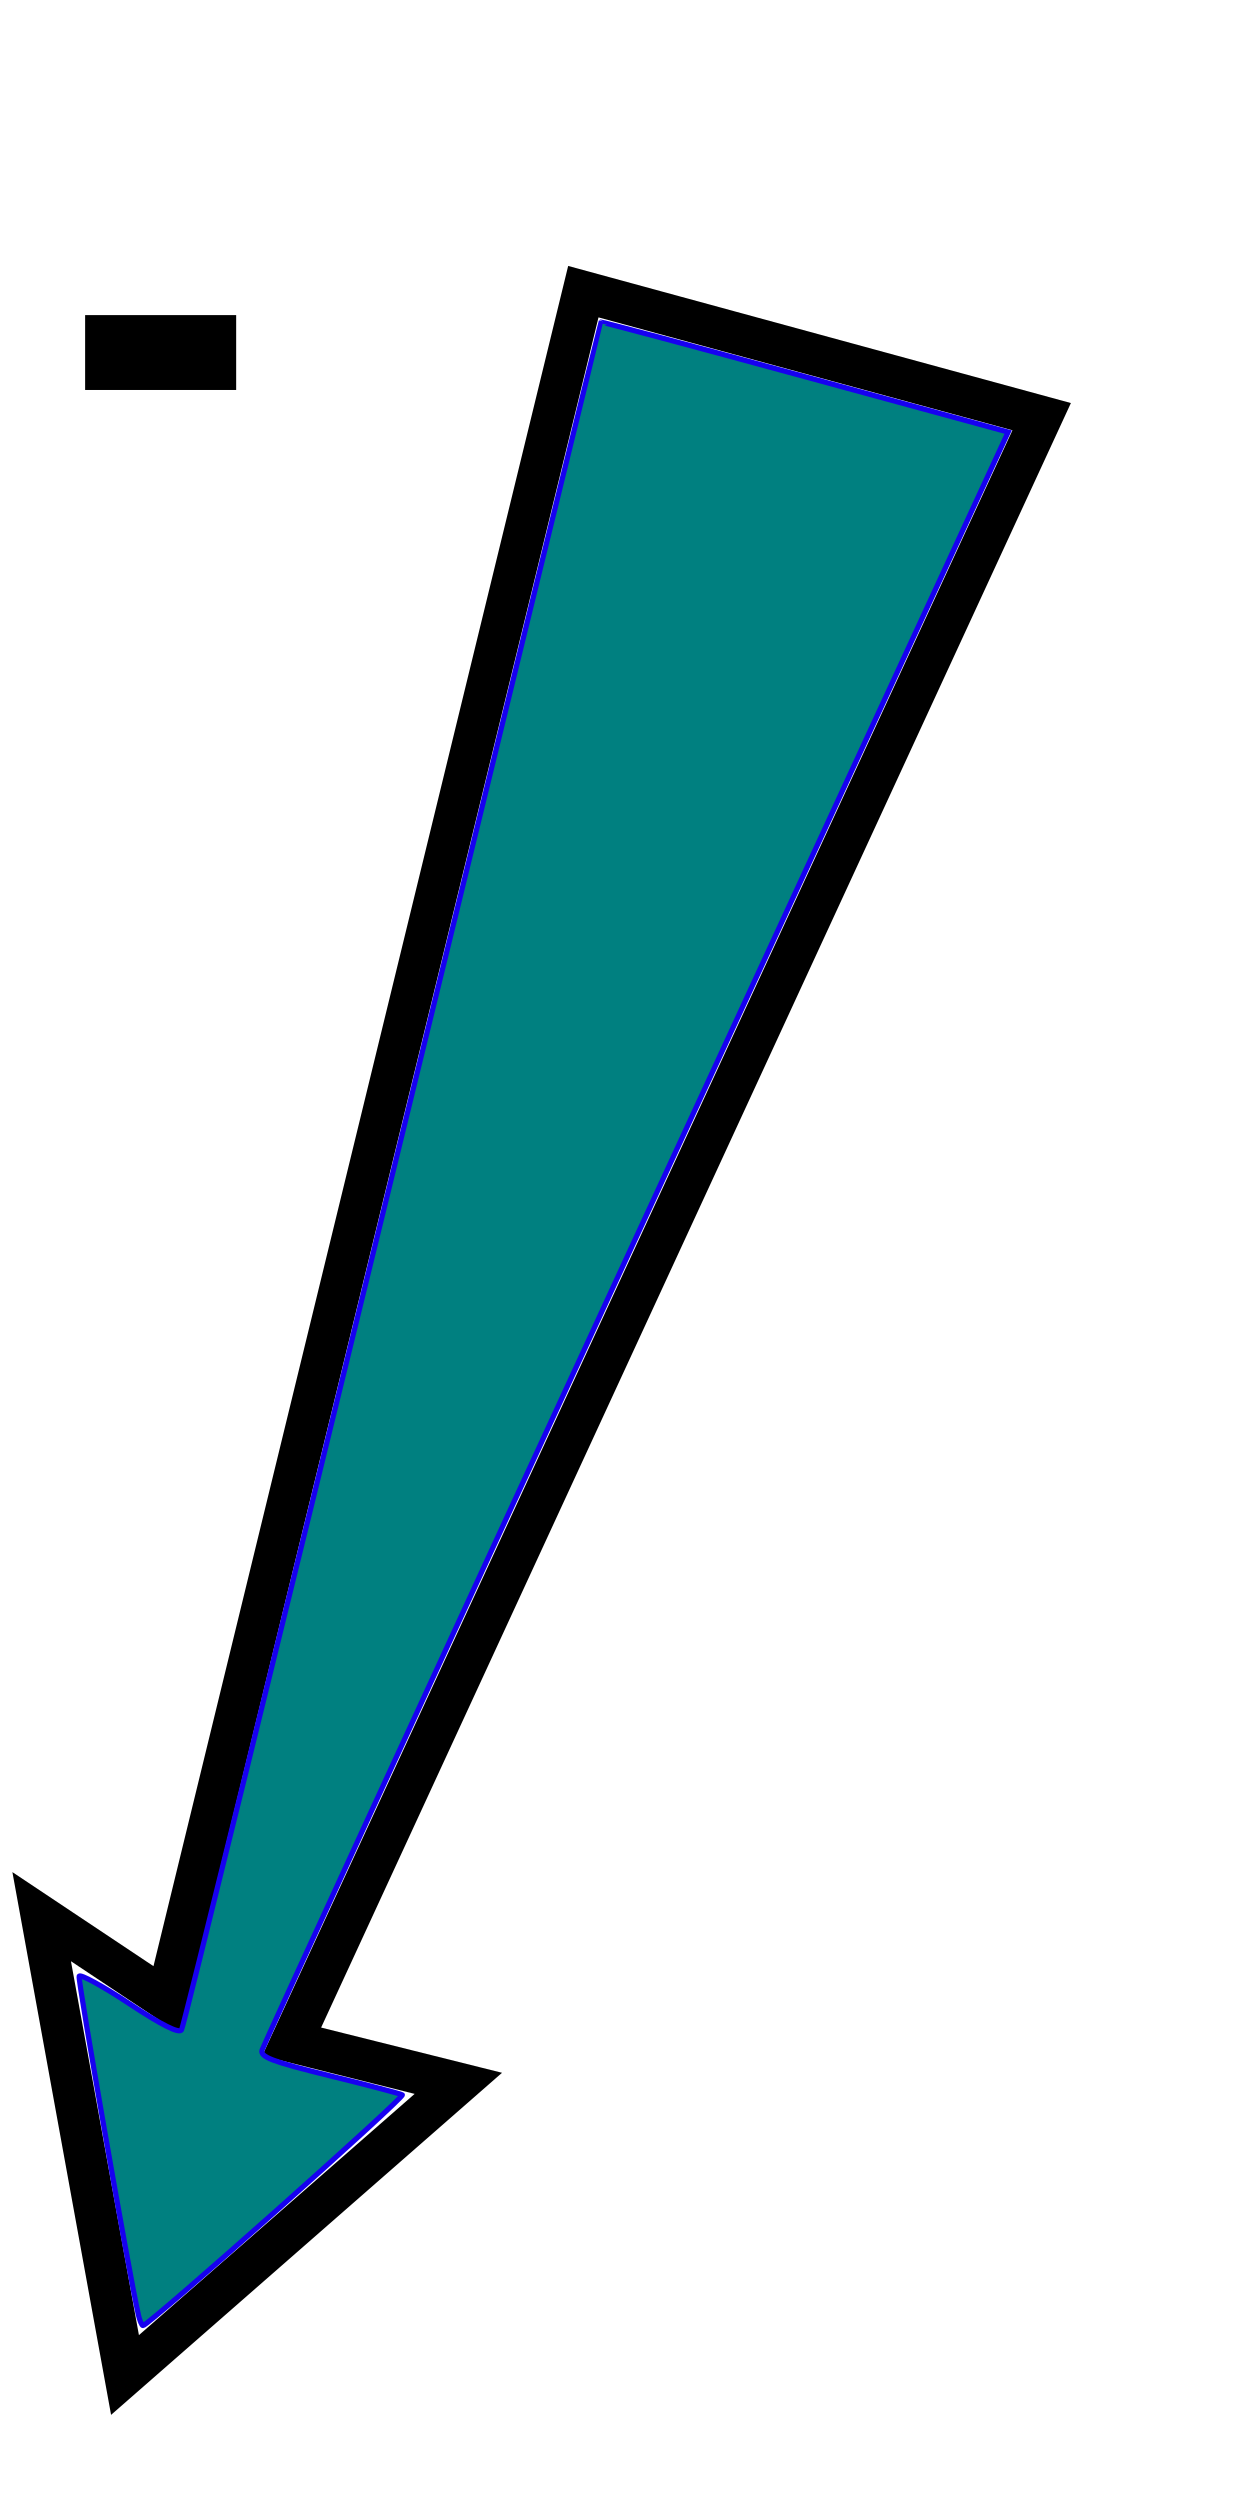
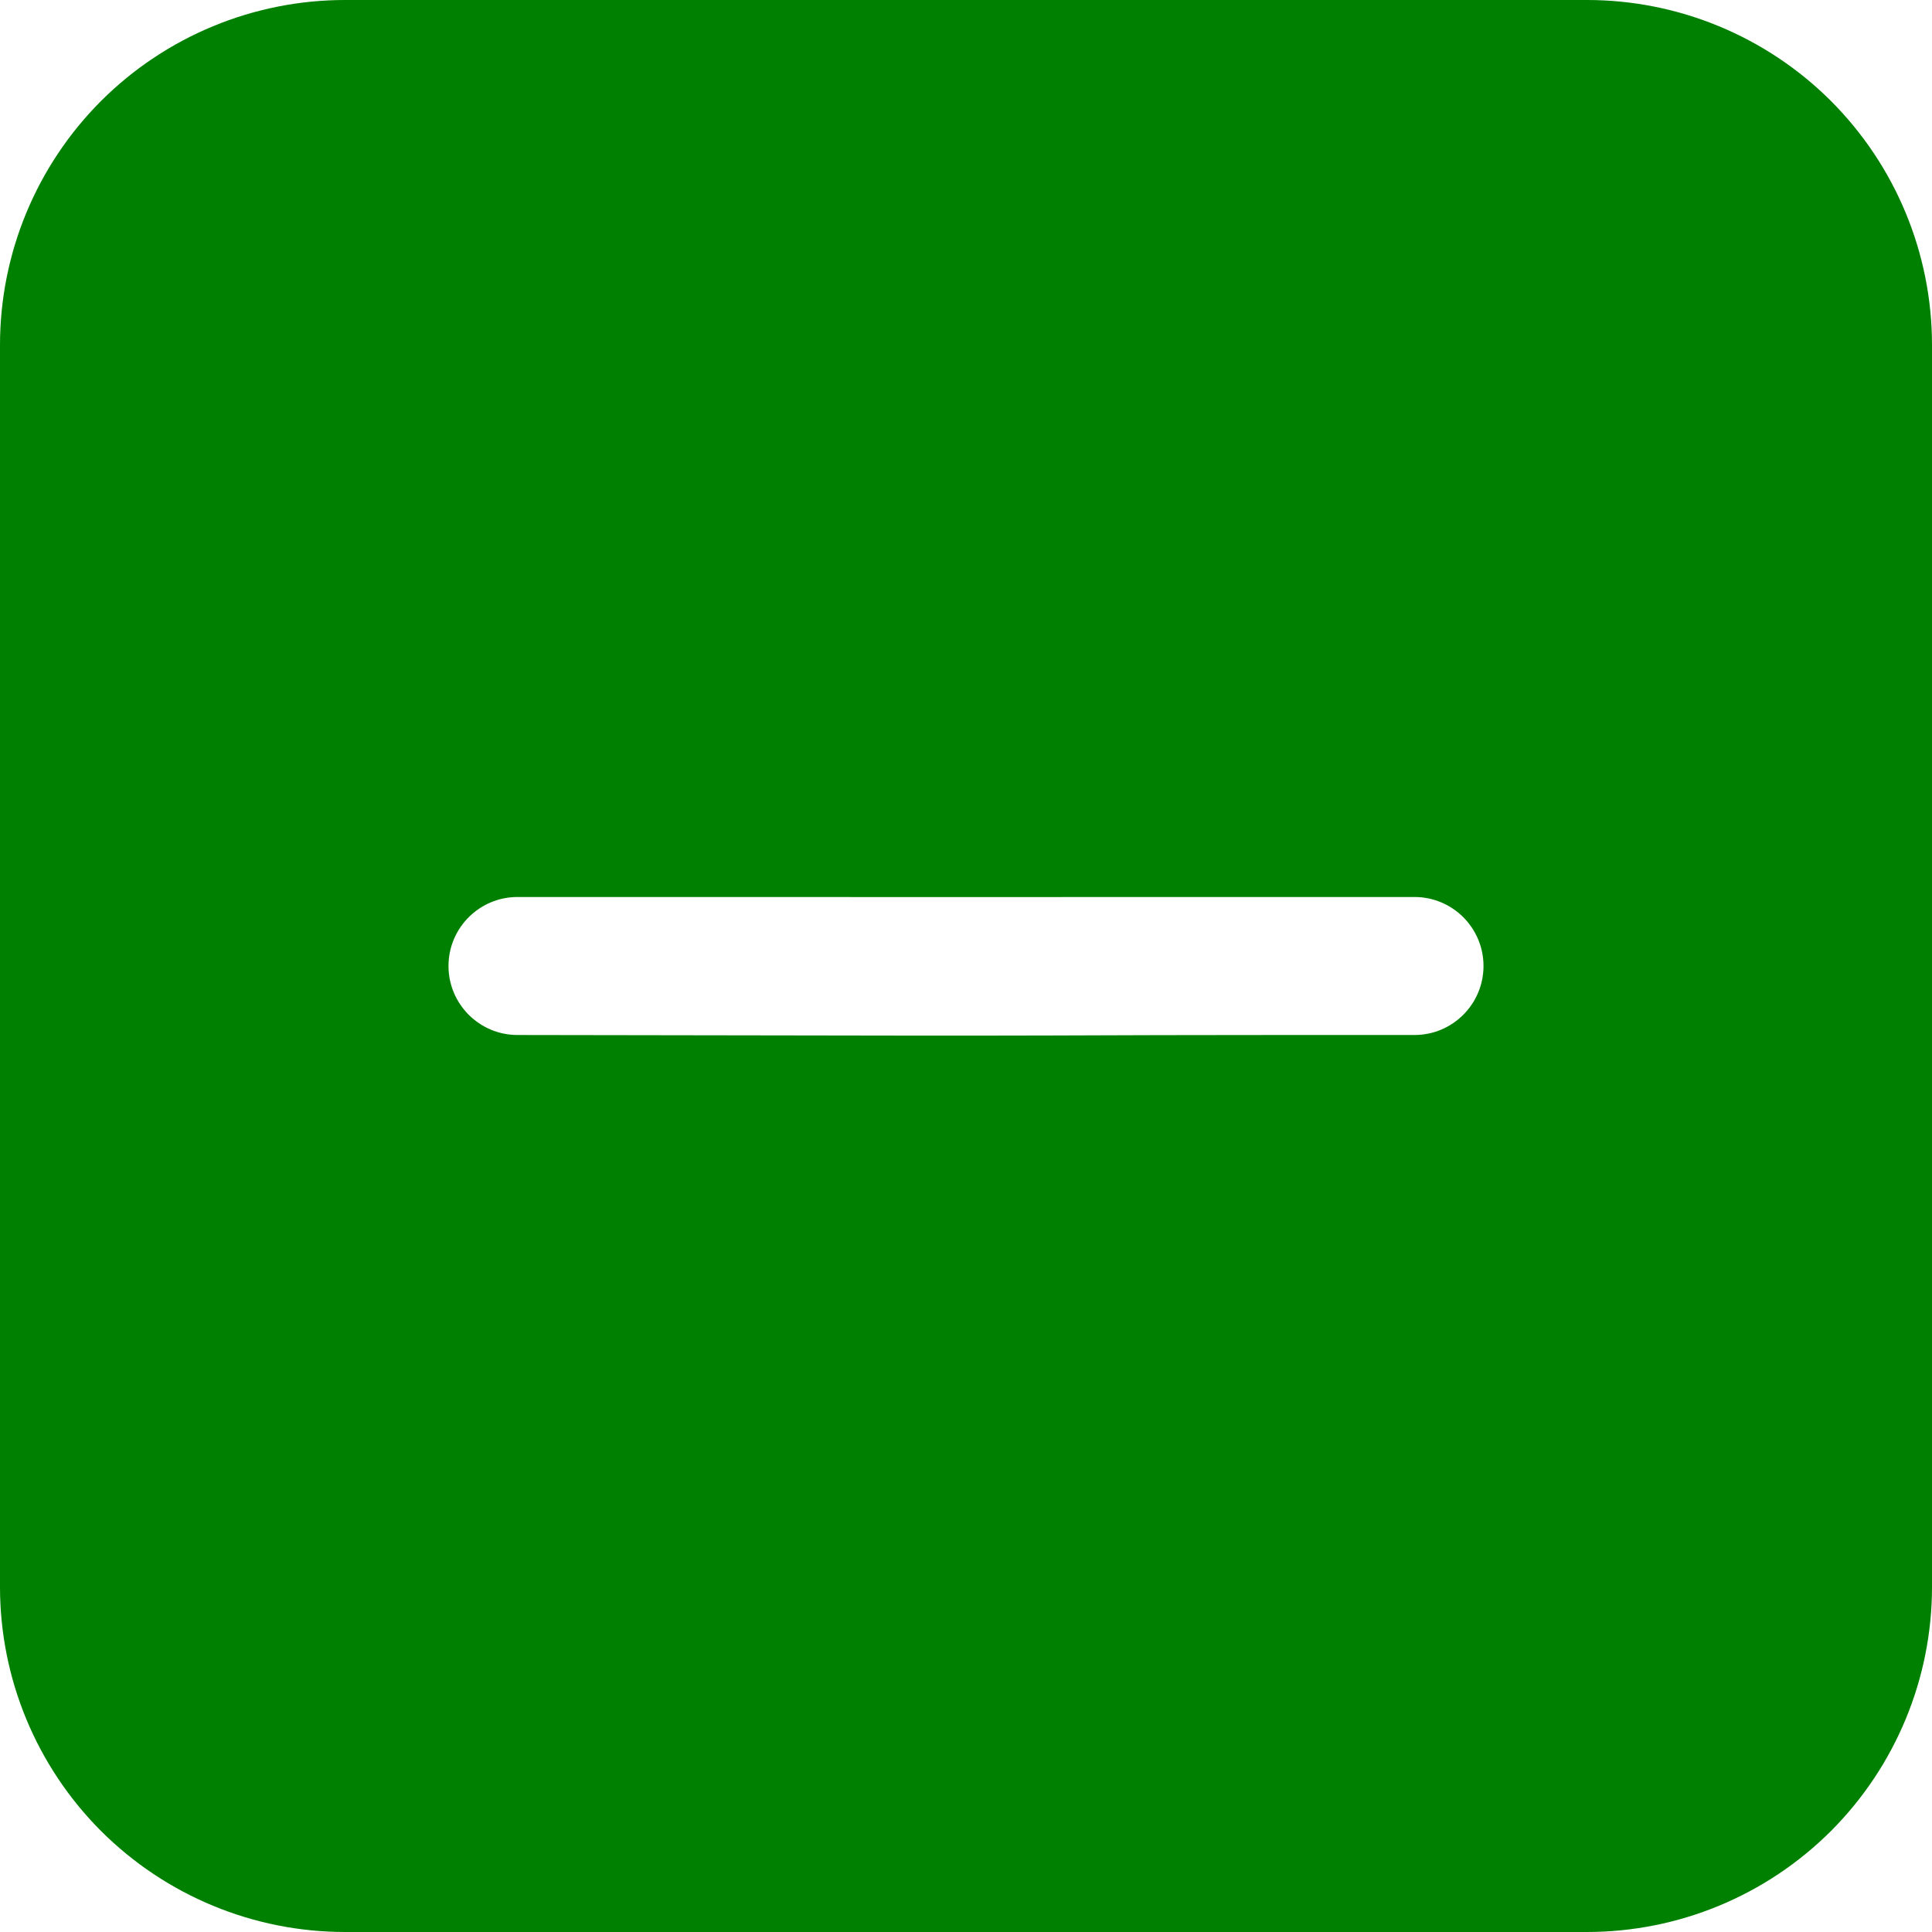
- <svg xmlns="http://www.w3.org/2000/svg" width="30" height="60" viewBox="0 0 30 60" version="1.1" id="svg4154">
-   <defs id="defs4148" />
-   <g id="layer1" transform="translate(0,-281.125)">
-     <text xml:space="preserve" style="font-style:normal;font-weight:normal;font-size:13.333px;line-height:1.25;font-family:sans-serif;letter-spacing:0px;word-spacing:0px;fill:#000000;fill-opacity:1;stroke:none" x="1.699" y="293.252" id="text5858">
-       <tspan id="tspan5856" x="1.699" y="293.252" style="font-style:normal;font-variant:normal;font-weight:600;font-stretch:normal;font-family:FreeSans;-inkscape-font-specification:'FreeSans Semi-Bold'">-</tspan>
-     </text>
-     <path style="fill:none;stroke:#000000;stroke-width:1px;stroke-linecap:butt;stroke-linejoin:miter;stroke-opacity:1" d="m 14,288.125 -10,41 -3,-2 2,11 8,-7 -4,-1 18,-39 z" id="path2660" />
-     <path style="fill:#008080;stroke:#1700f0;stroke-width:0.125" d="M 3.316,55.531 C 3.106,54.613 1.866,47.527 1.899,47.431 c 0.021,-0.063 0.563,0.232 1.204,0.657 0.778,0.515 1.195,0.724 1.254,0.629 0.049,-0.079 2.328,-9.329 5.066,-20.555 C 12.161,16.935 14.409,7.741 14.419,7.73 c 0.01,-0.011 2.214,0.578 4.898,1.31 l 4.879,1.33 -8.924,19.315 c -4.908,10.624 -8.95,19.406 -8.983,19.517 -0.049,0.166 0.239,0.275 1.607,0.612 0.917,0.225 1.708,0.433 1.759,0.462 0.082,0.046 -6.09,5.538 -6.223,5.538 -0.029,0 -0.082,-0.127 -0.117,-0.281 z" id="path3317" transform="translate(0,281.125)" />
+ <svg xmlns="http://www.w3.org/2000/svg" viewBox="0 0 50 50" version="1.1" xml:space="preserve" x="0px" y="0px" fill-rule="evenodd" clip-rule="evenodd" stroke-linejoin="round" stroke-miterlimit="2" id="svg128" width="50" height="50">
+   <defs id="defs132" />
+   <g transform="matrix(1.785714,0,0,1.785714,-89.28571,-775)" id="g122" style="fill:#008000">
+     <path d="m 78,439 c 0,-1.326 -0.527,-2.598 -1.464,-3.536 C 75.598,434.527 74.326,434 73,434 H 55 c -1.326,0 -2.598,0.527 -3.536,1.464 C 50.527,436.402 50,437.674 50,439 v 18 c 0,1.326 0.527,2.598 1.464,3.536 0.938,0.937 2.21,1.464 3.536,1.464 h 18 c 1.326,0 2.598,-0.527 3.536,-1.464 C 77.473,459.598 78,458.326 78,457 Z m -20.5,8 c -0.552,0 -1,0.448 -1,1 0,0.552 0.448,1 1,1 10.839,0.021 5.379,-0.002 13,0 0.552,0 1,-0.448 1,-1 0,-0.552 -0.448,-1 -1,-1 -4.327,0.002 -9.165,3.6e-4 -13,0 z" id="path120" style="fill:#008000" />
  </g>
</svg>
